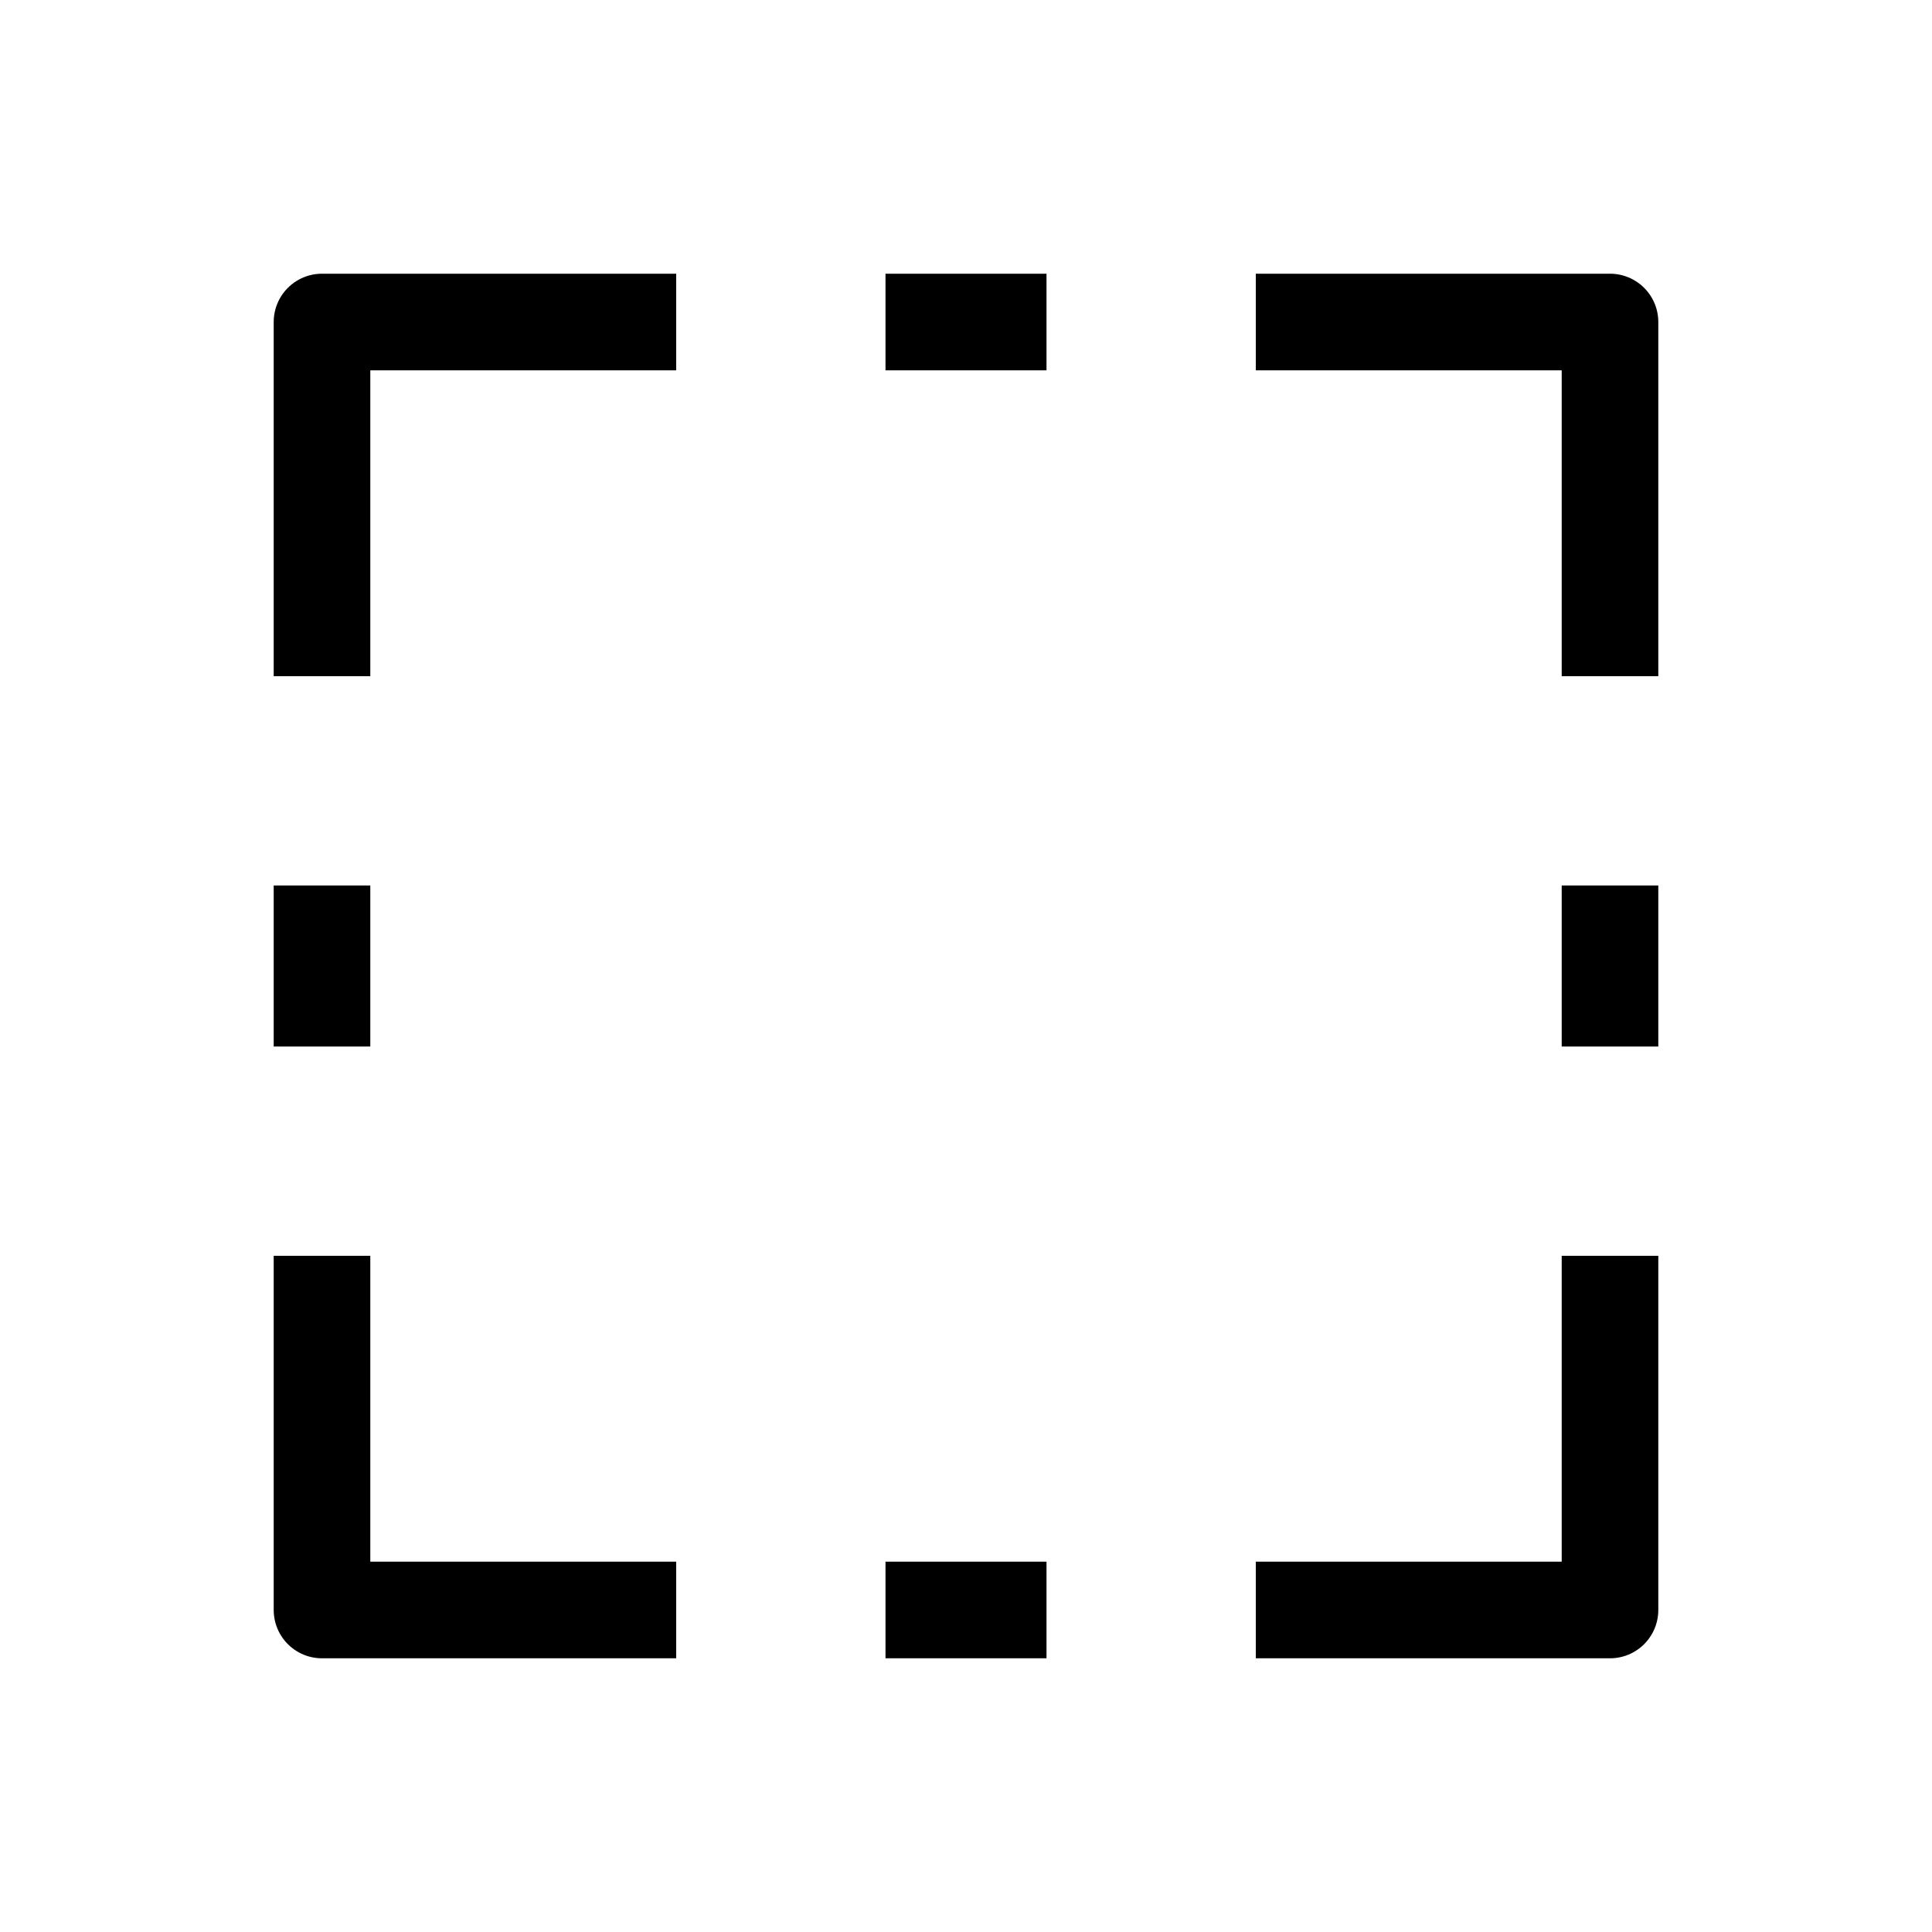
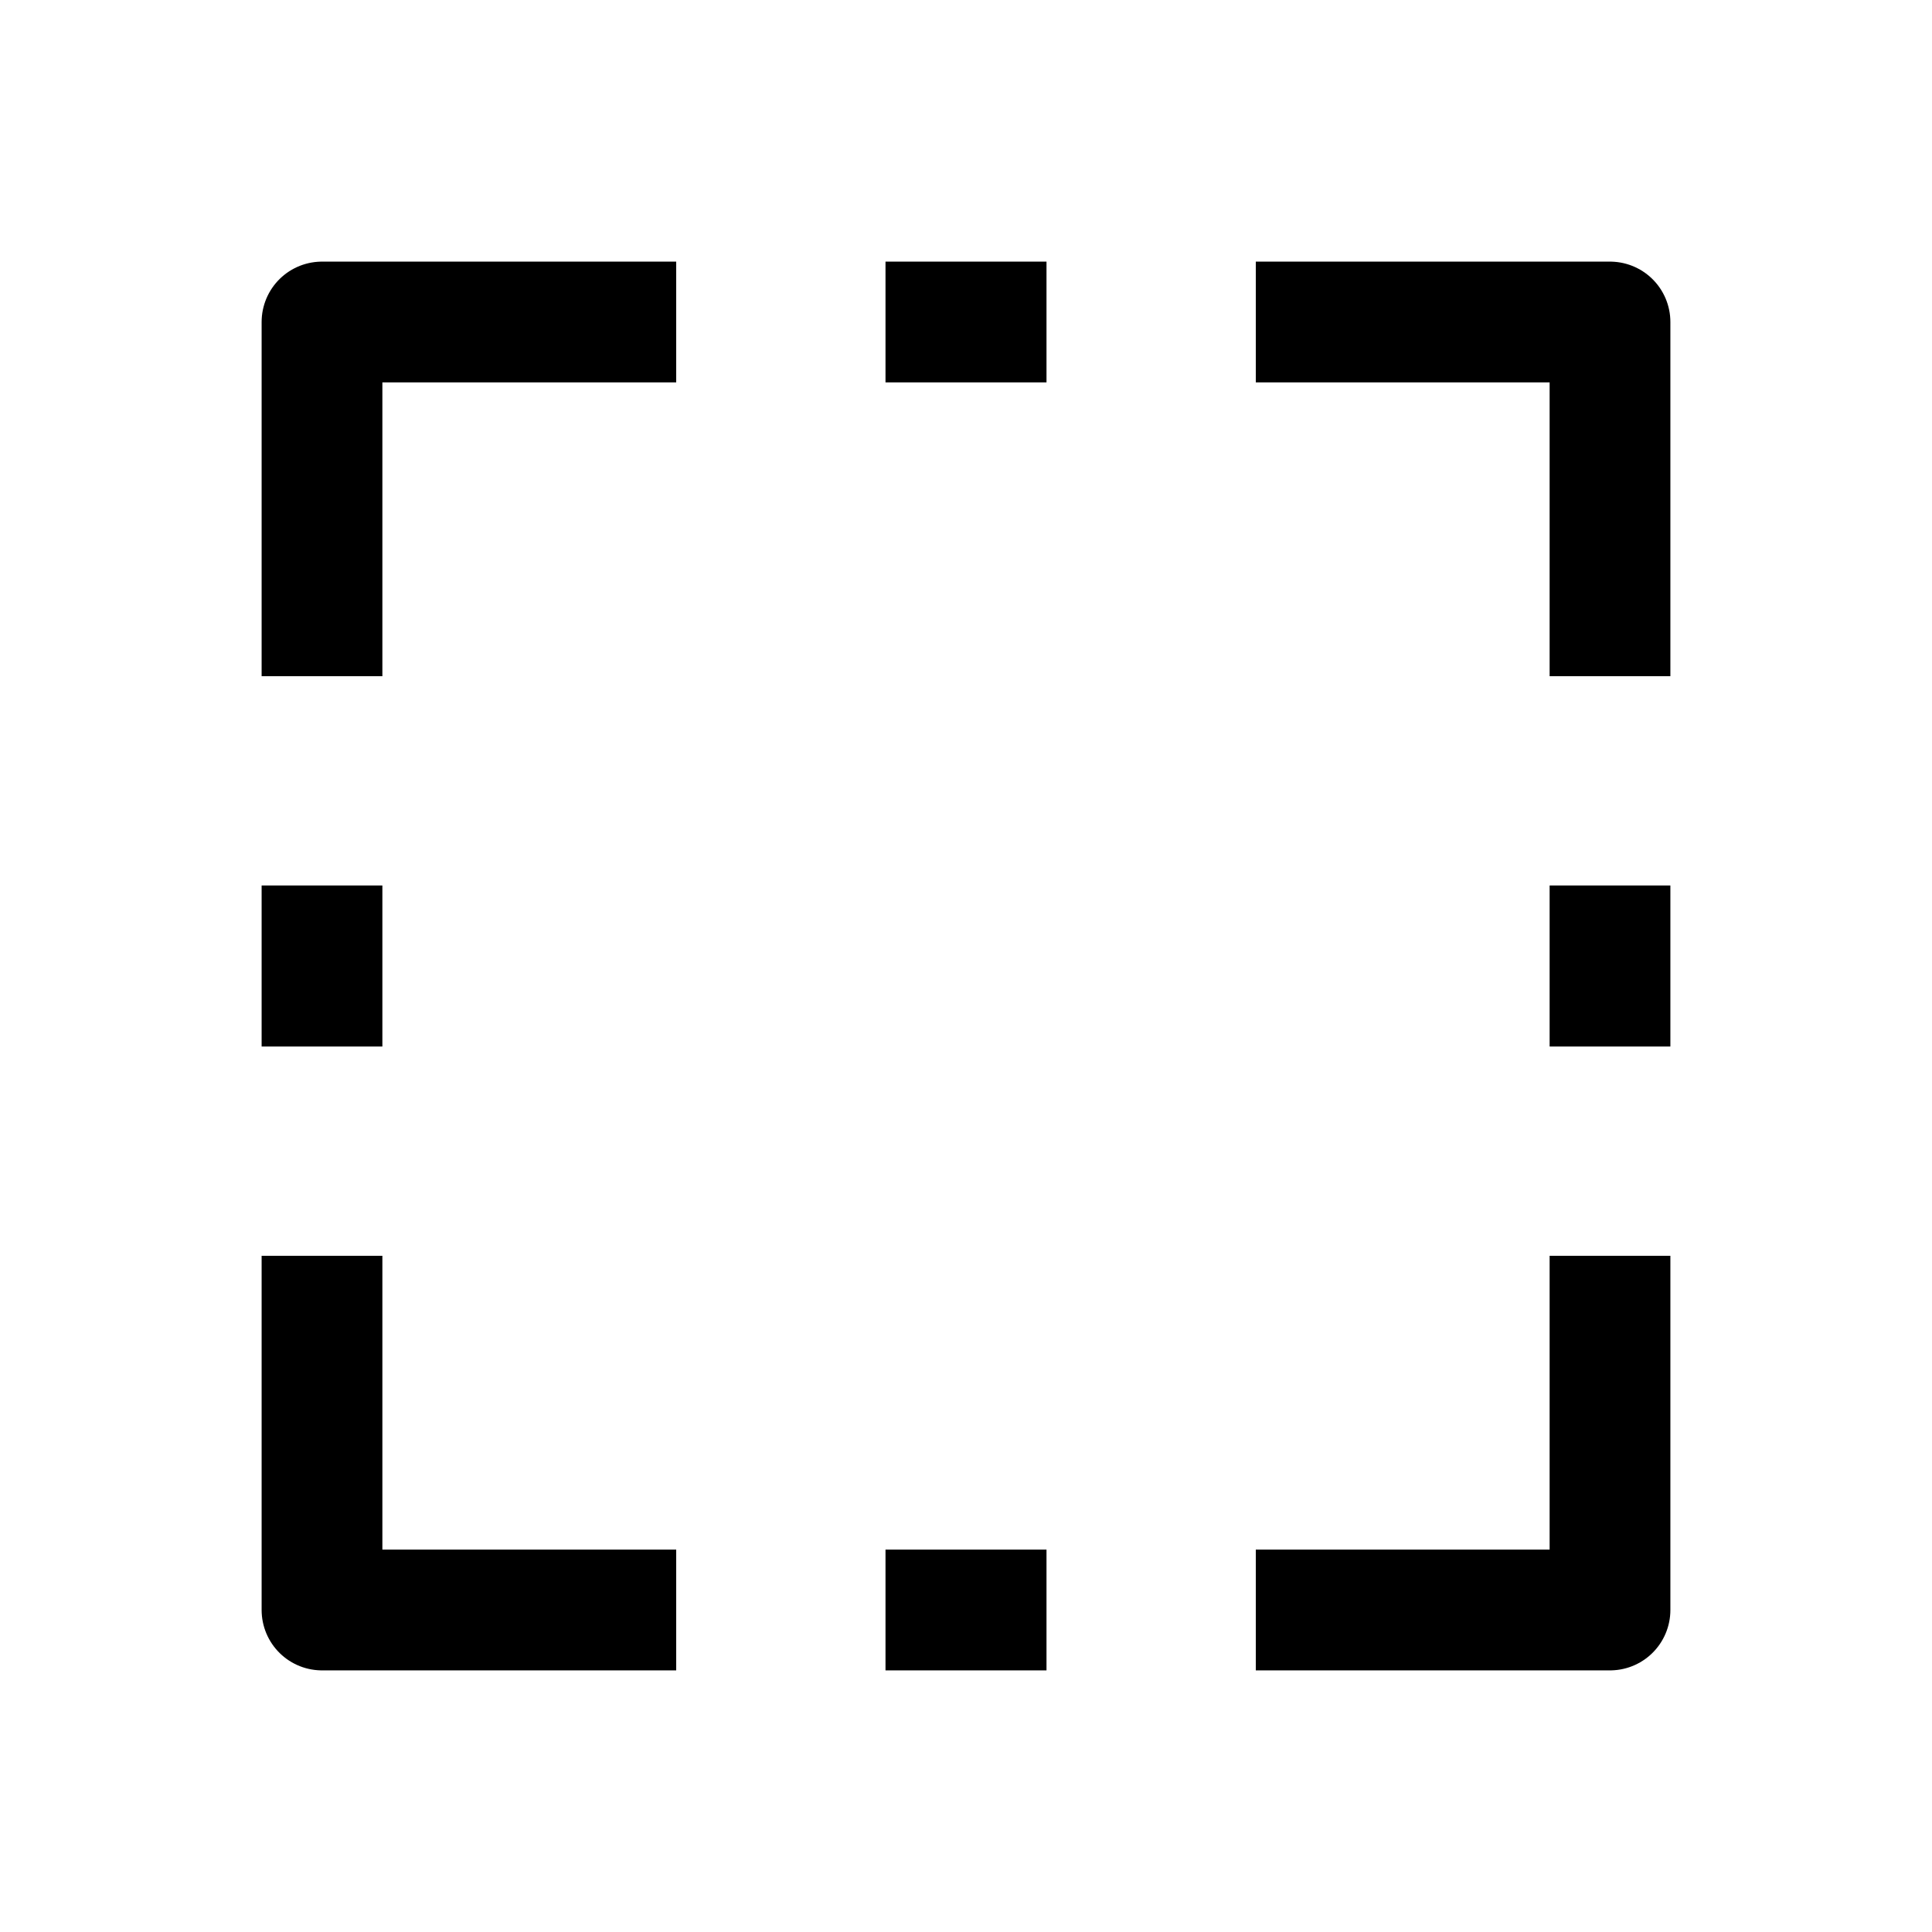
- <svg xmlns="http://www.w3.org/2000/svg" viewBox="0 0 24 24" width="24" height="24" fill="none" stroke="currentColor" stroke-width="1.2" stroke-linejoin="round">
+ <svg xmlns="http://www.w3.org/2000/svg" viewBox="0 0 24 24" width="24" height="24" fill="none" stroke="currentColor" stroke-width="1.5" stroke-linejoin="round">
  <path d="M4 8.4V4h4.4M15.6 4H20v4.4M20 15.6V20h-4.4M8.4 20H4v-4.4" />
  <path d="M11 4h2M11 20h2M4 11v2M20 11v2" />
</svg>
